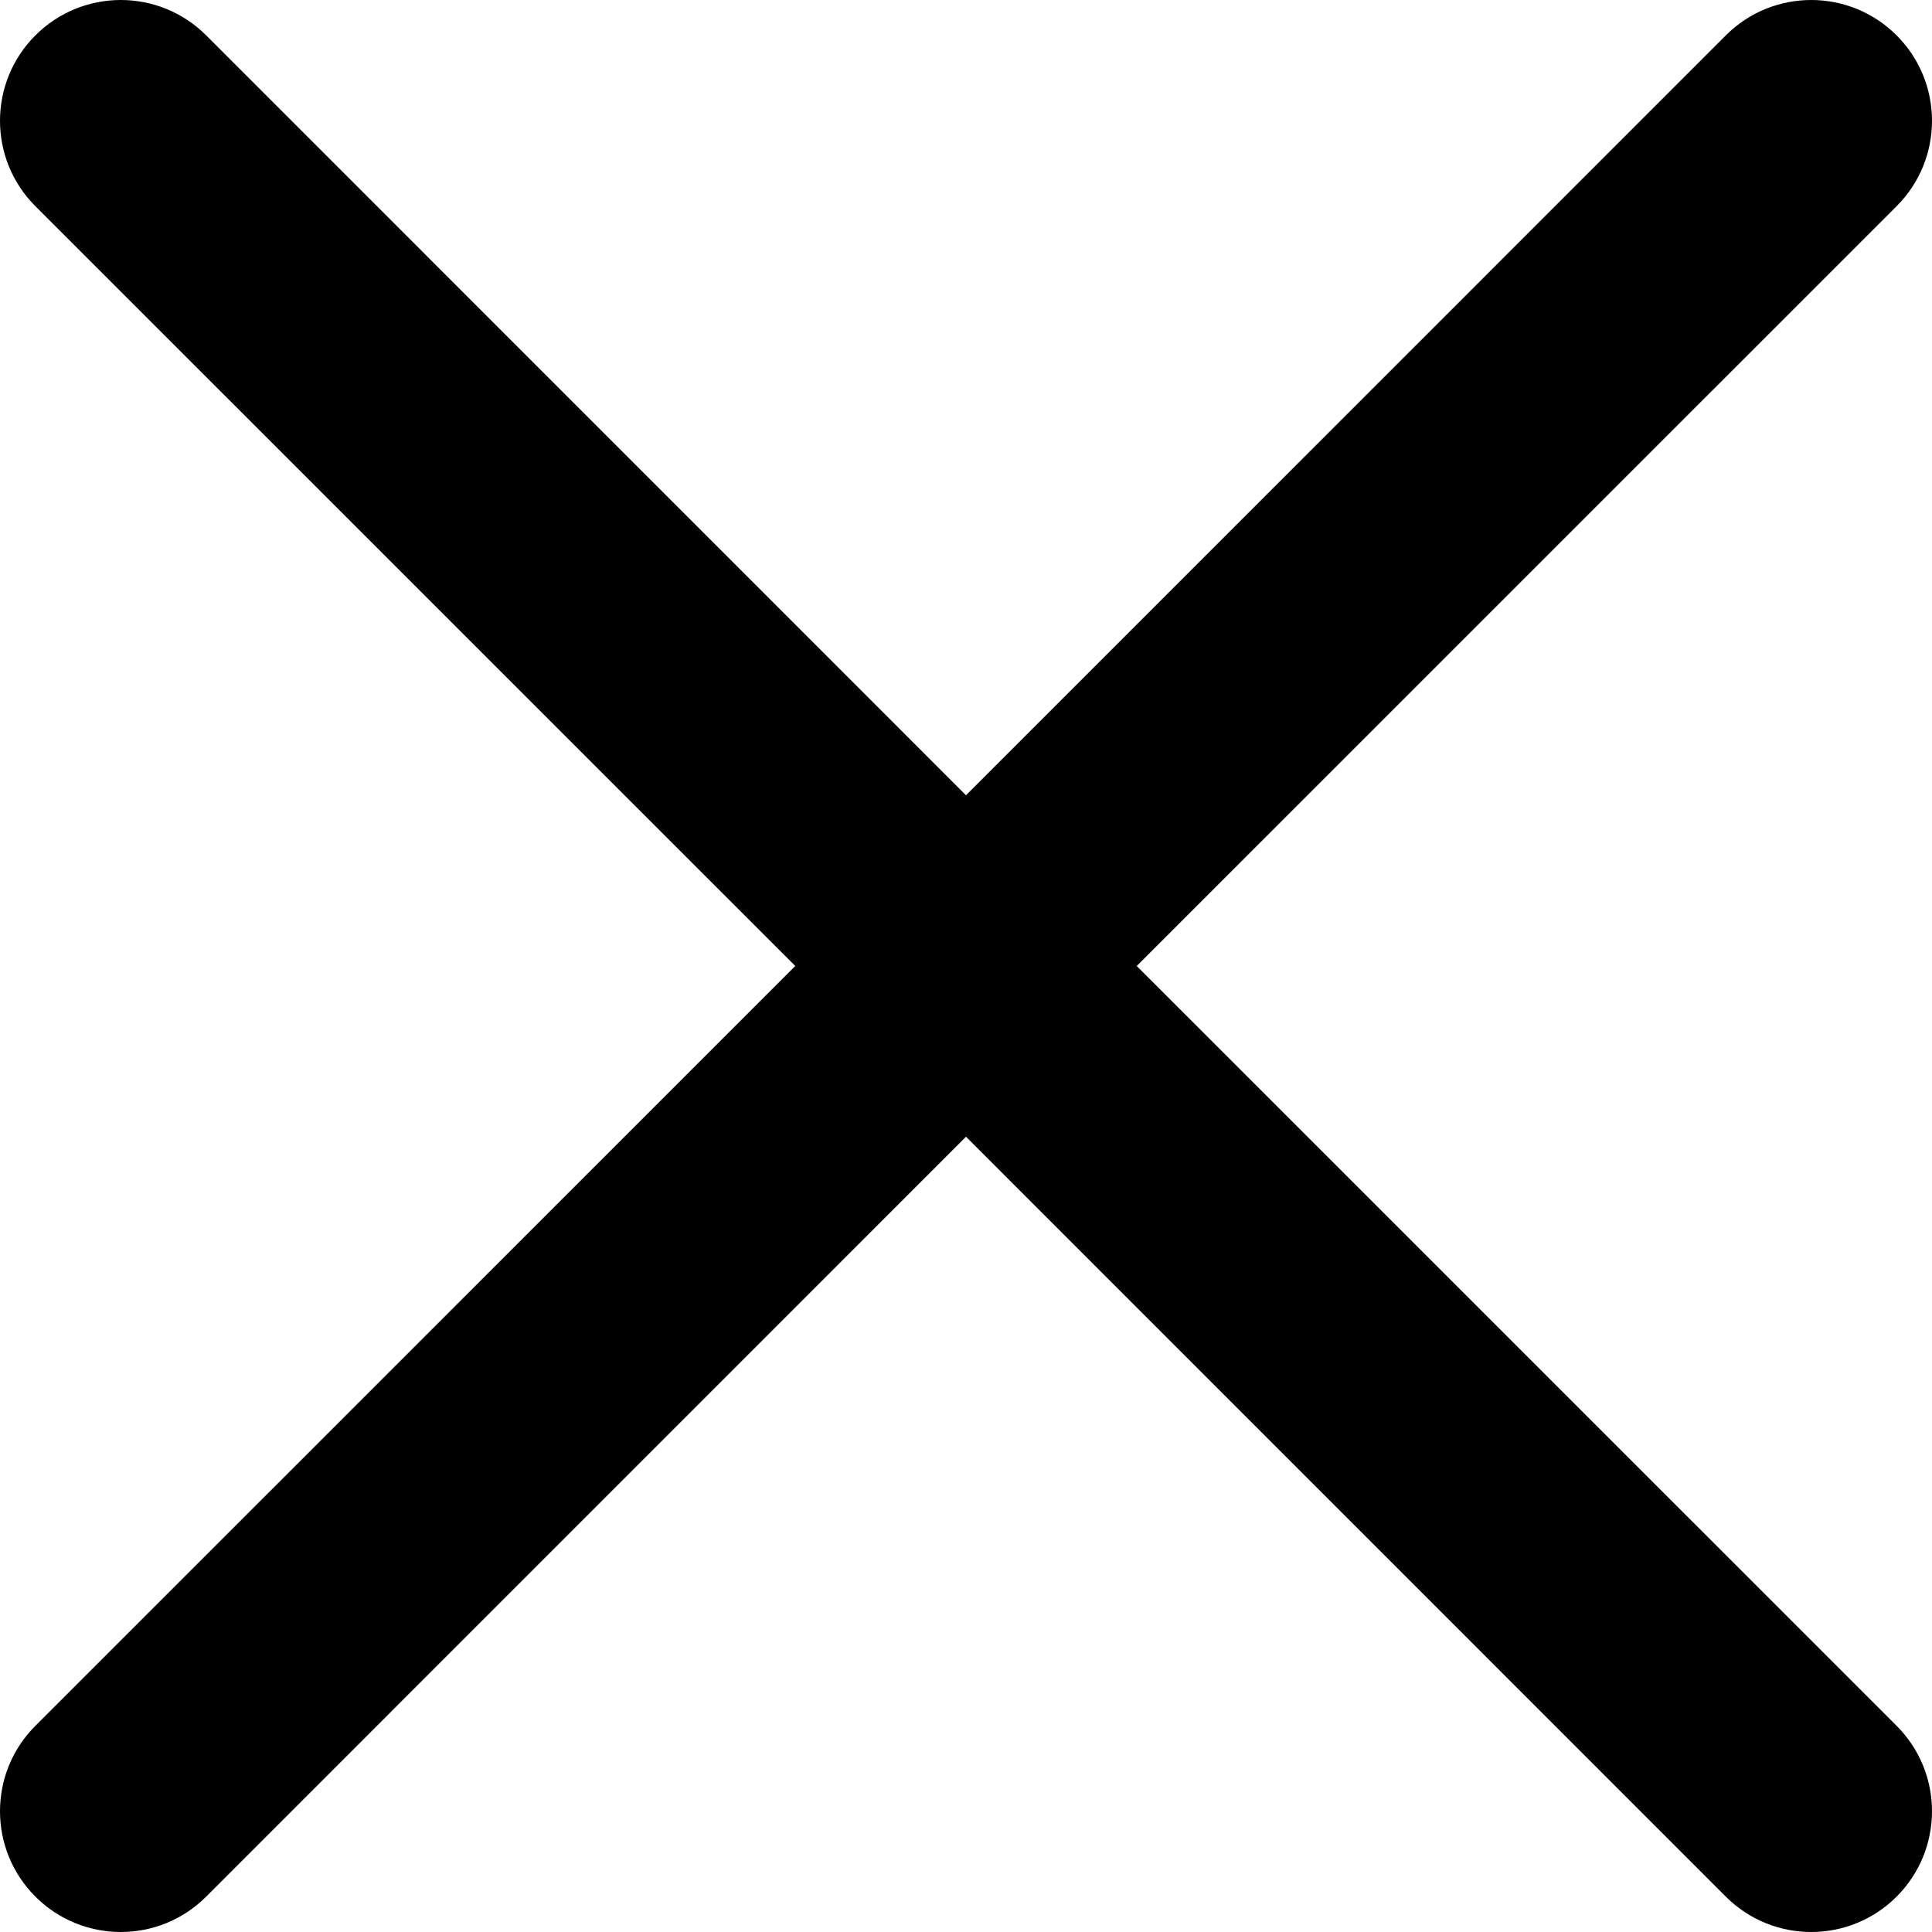
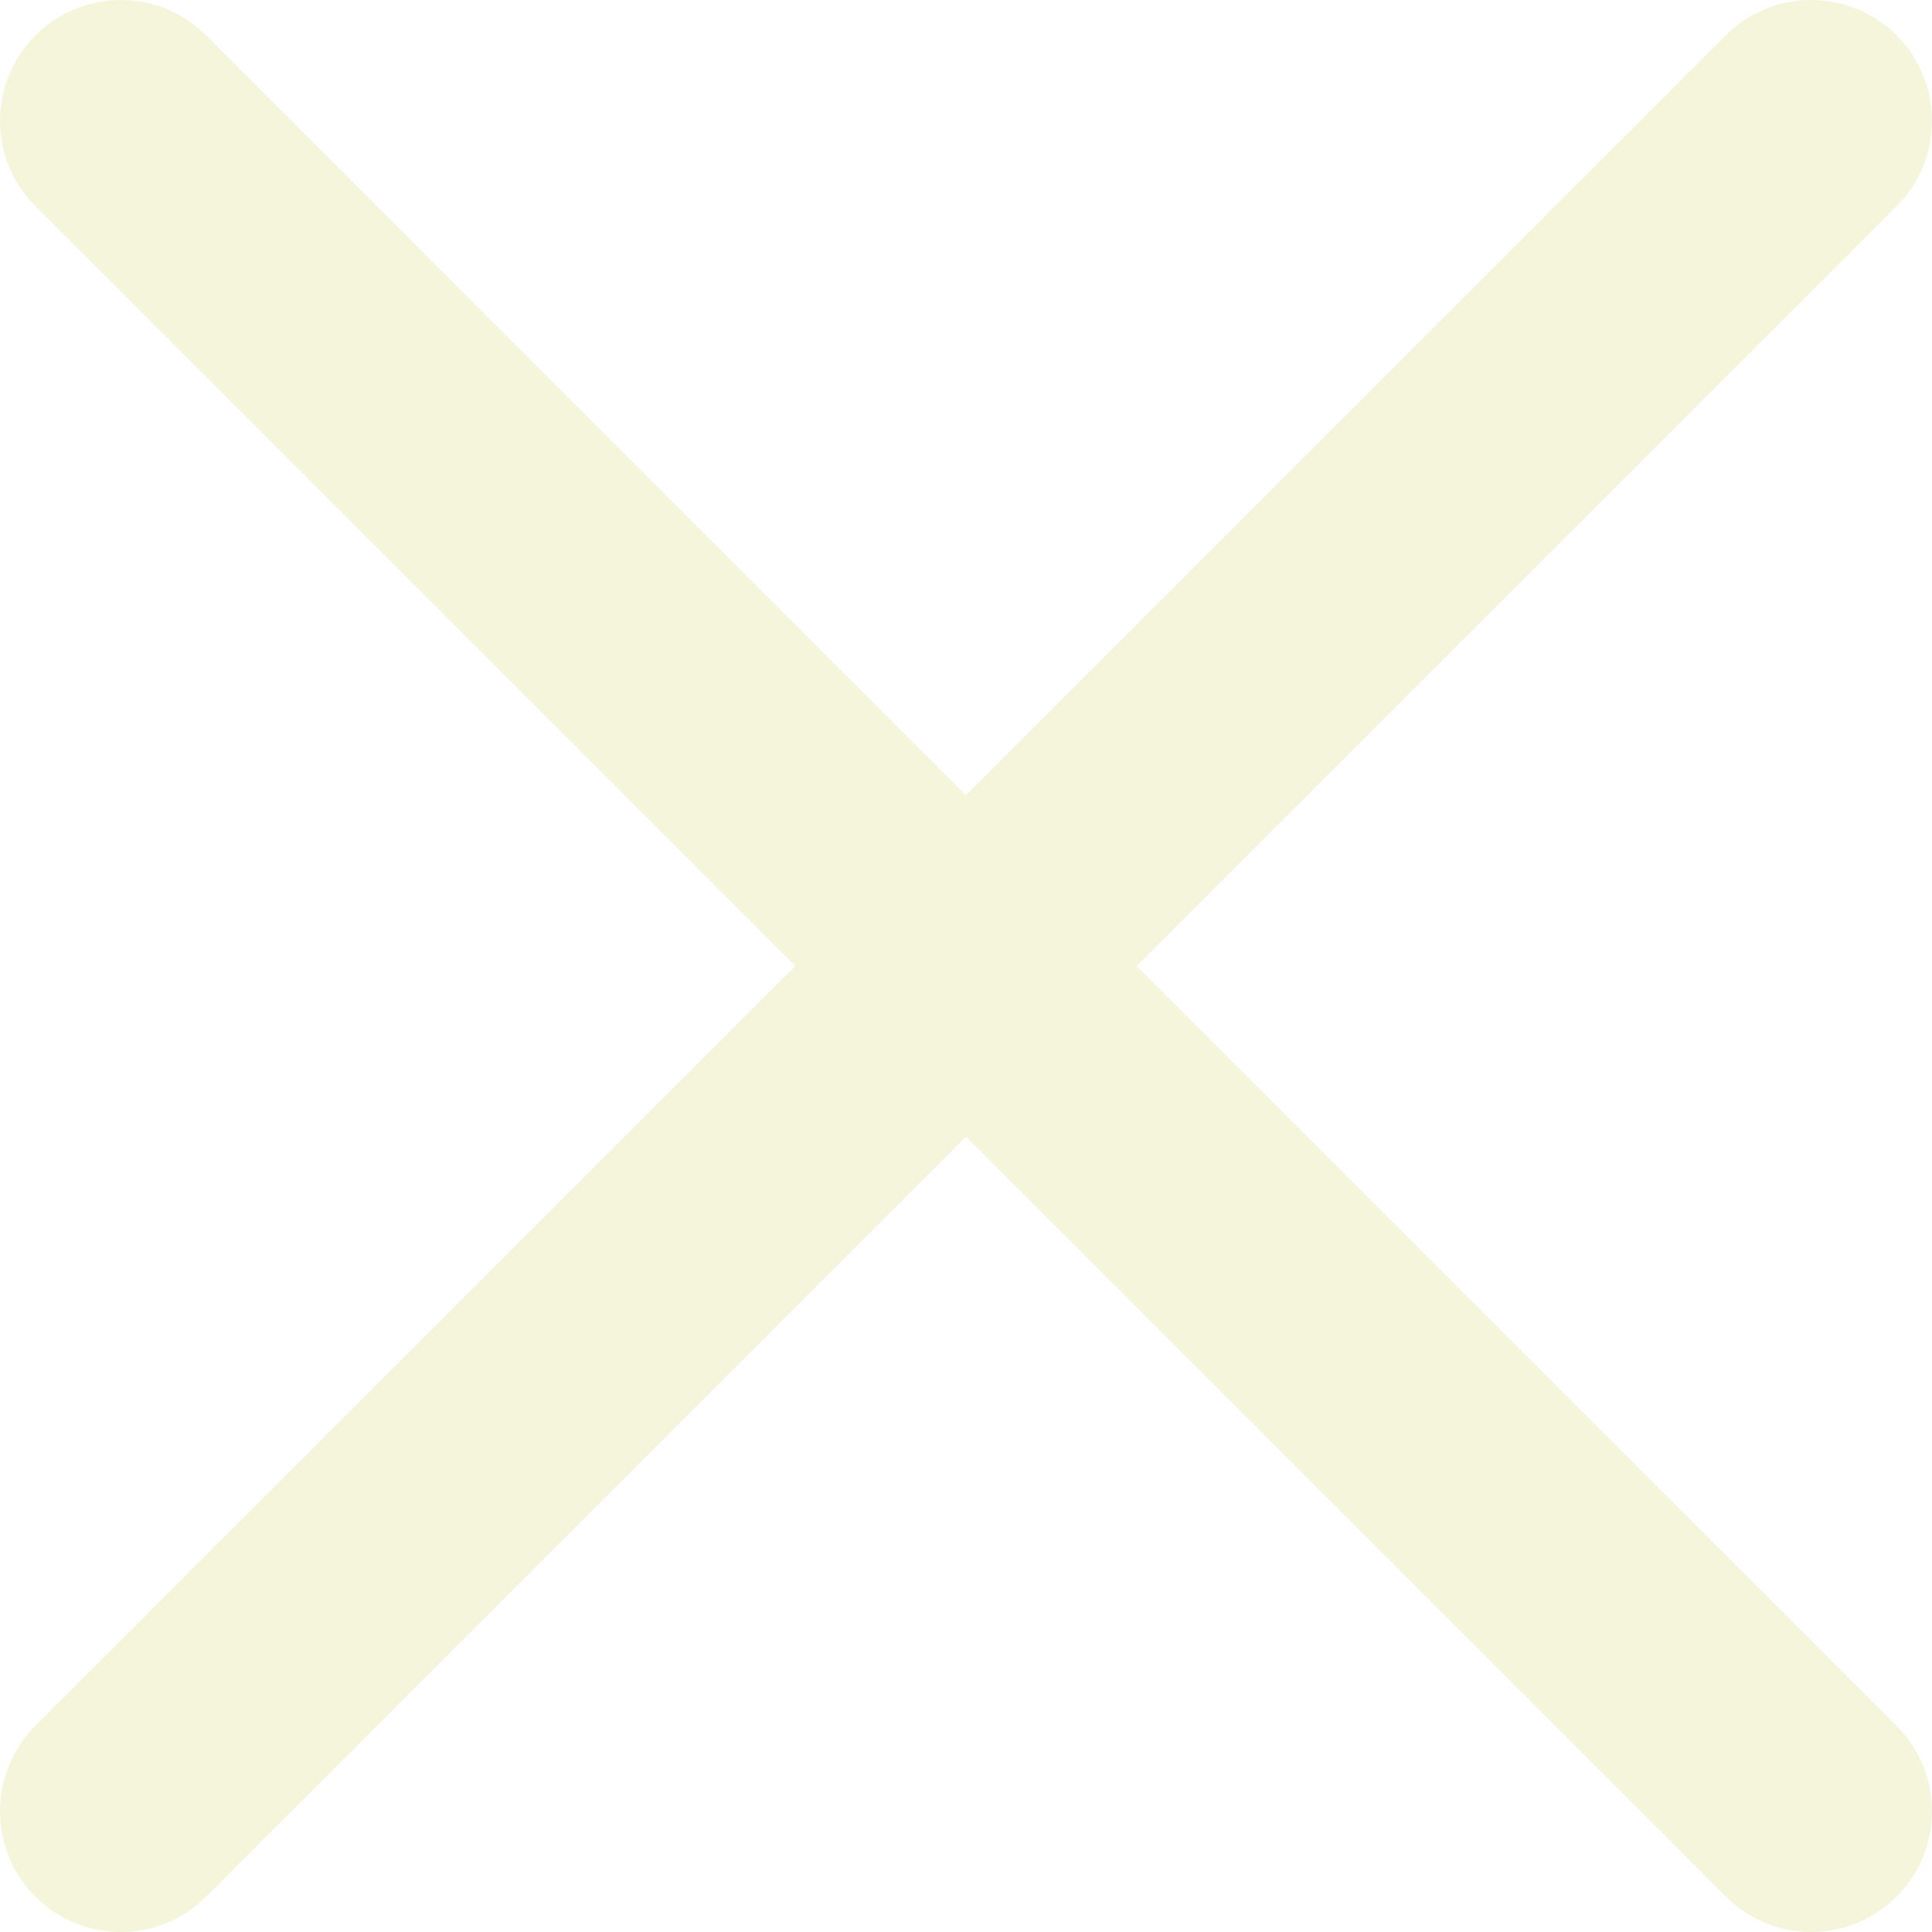
<svg xmlns="http://www.w3.org/2000/svg" version="1.1" id="Capa_1" x="0px" y="0px" viewBox="0 0 512.021 512.021" style="enable-background:new 0 0 512.021 512.021;" xml:space="preserve" width="512" height="512">
  <g>
-     <path d="M301.258,256.01L502.645,54.645c12.501-12.501,12.501-32.769,0-45.269c-12.501-12.501-32.769-12.501-45.269,0l0,0   L256.01,210.762L54.645,9.376c-12.501-12.501-32.769-12.501-45.269,0s-12.501,32.769,0,45.269L210.762,256.01L9.376,457.376   c-12.501,12.501-12.501,32.769,0,45.269s32.769,12.501,45.269,0L256.01,301.258l201.365,201.387   c12.501,12.501,32.769,12.501,45.269,0c12.501-12.501,12.501-32.769,0-45.269L301.258,256.01z" />
+     <path fill="beige" d="M301.258,256.01L502.645,54.645c12.501-12.501,12.501-32.769,0-45.269c-12.501-12.501-32.769-12.501-45.269,0l0,0   L256.01,210.762L54.645,9.376c-12.501-12.501-32.769-12.501-45.269,0s-12.501,32.769,0,45.269L210.762,256.01L9.376,457.376   c-12.501,12.501-12.501,32.769,0,45.269s32.769,12.501,45.269,0L256.01,301.258l201.365,201.387   c12.501,12.501,32.769,12.501,45.269,0c12.501-12.501,12.501-32.769,0-45.269L301.258,256.01z" />
  </g>
</svg>
